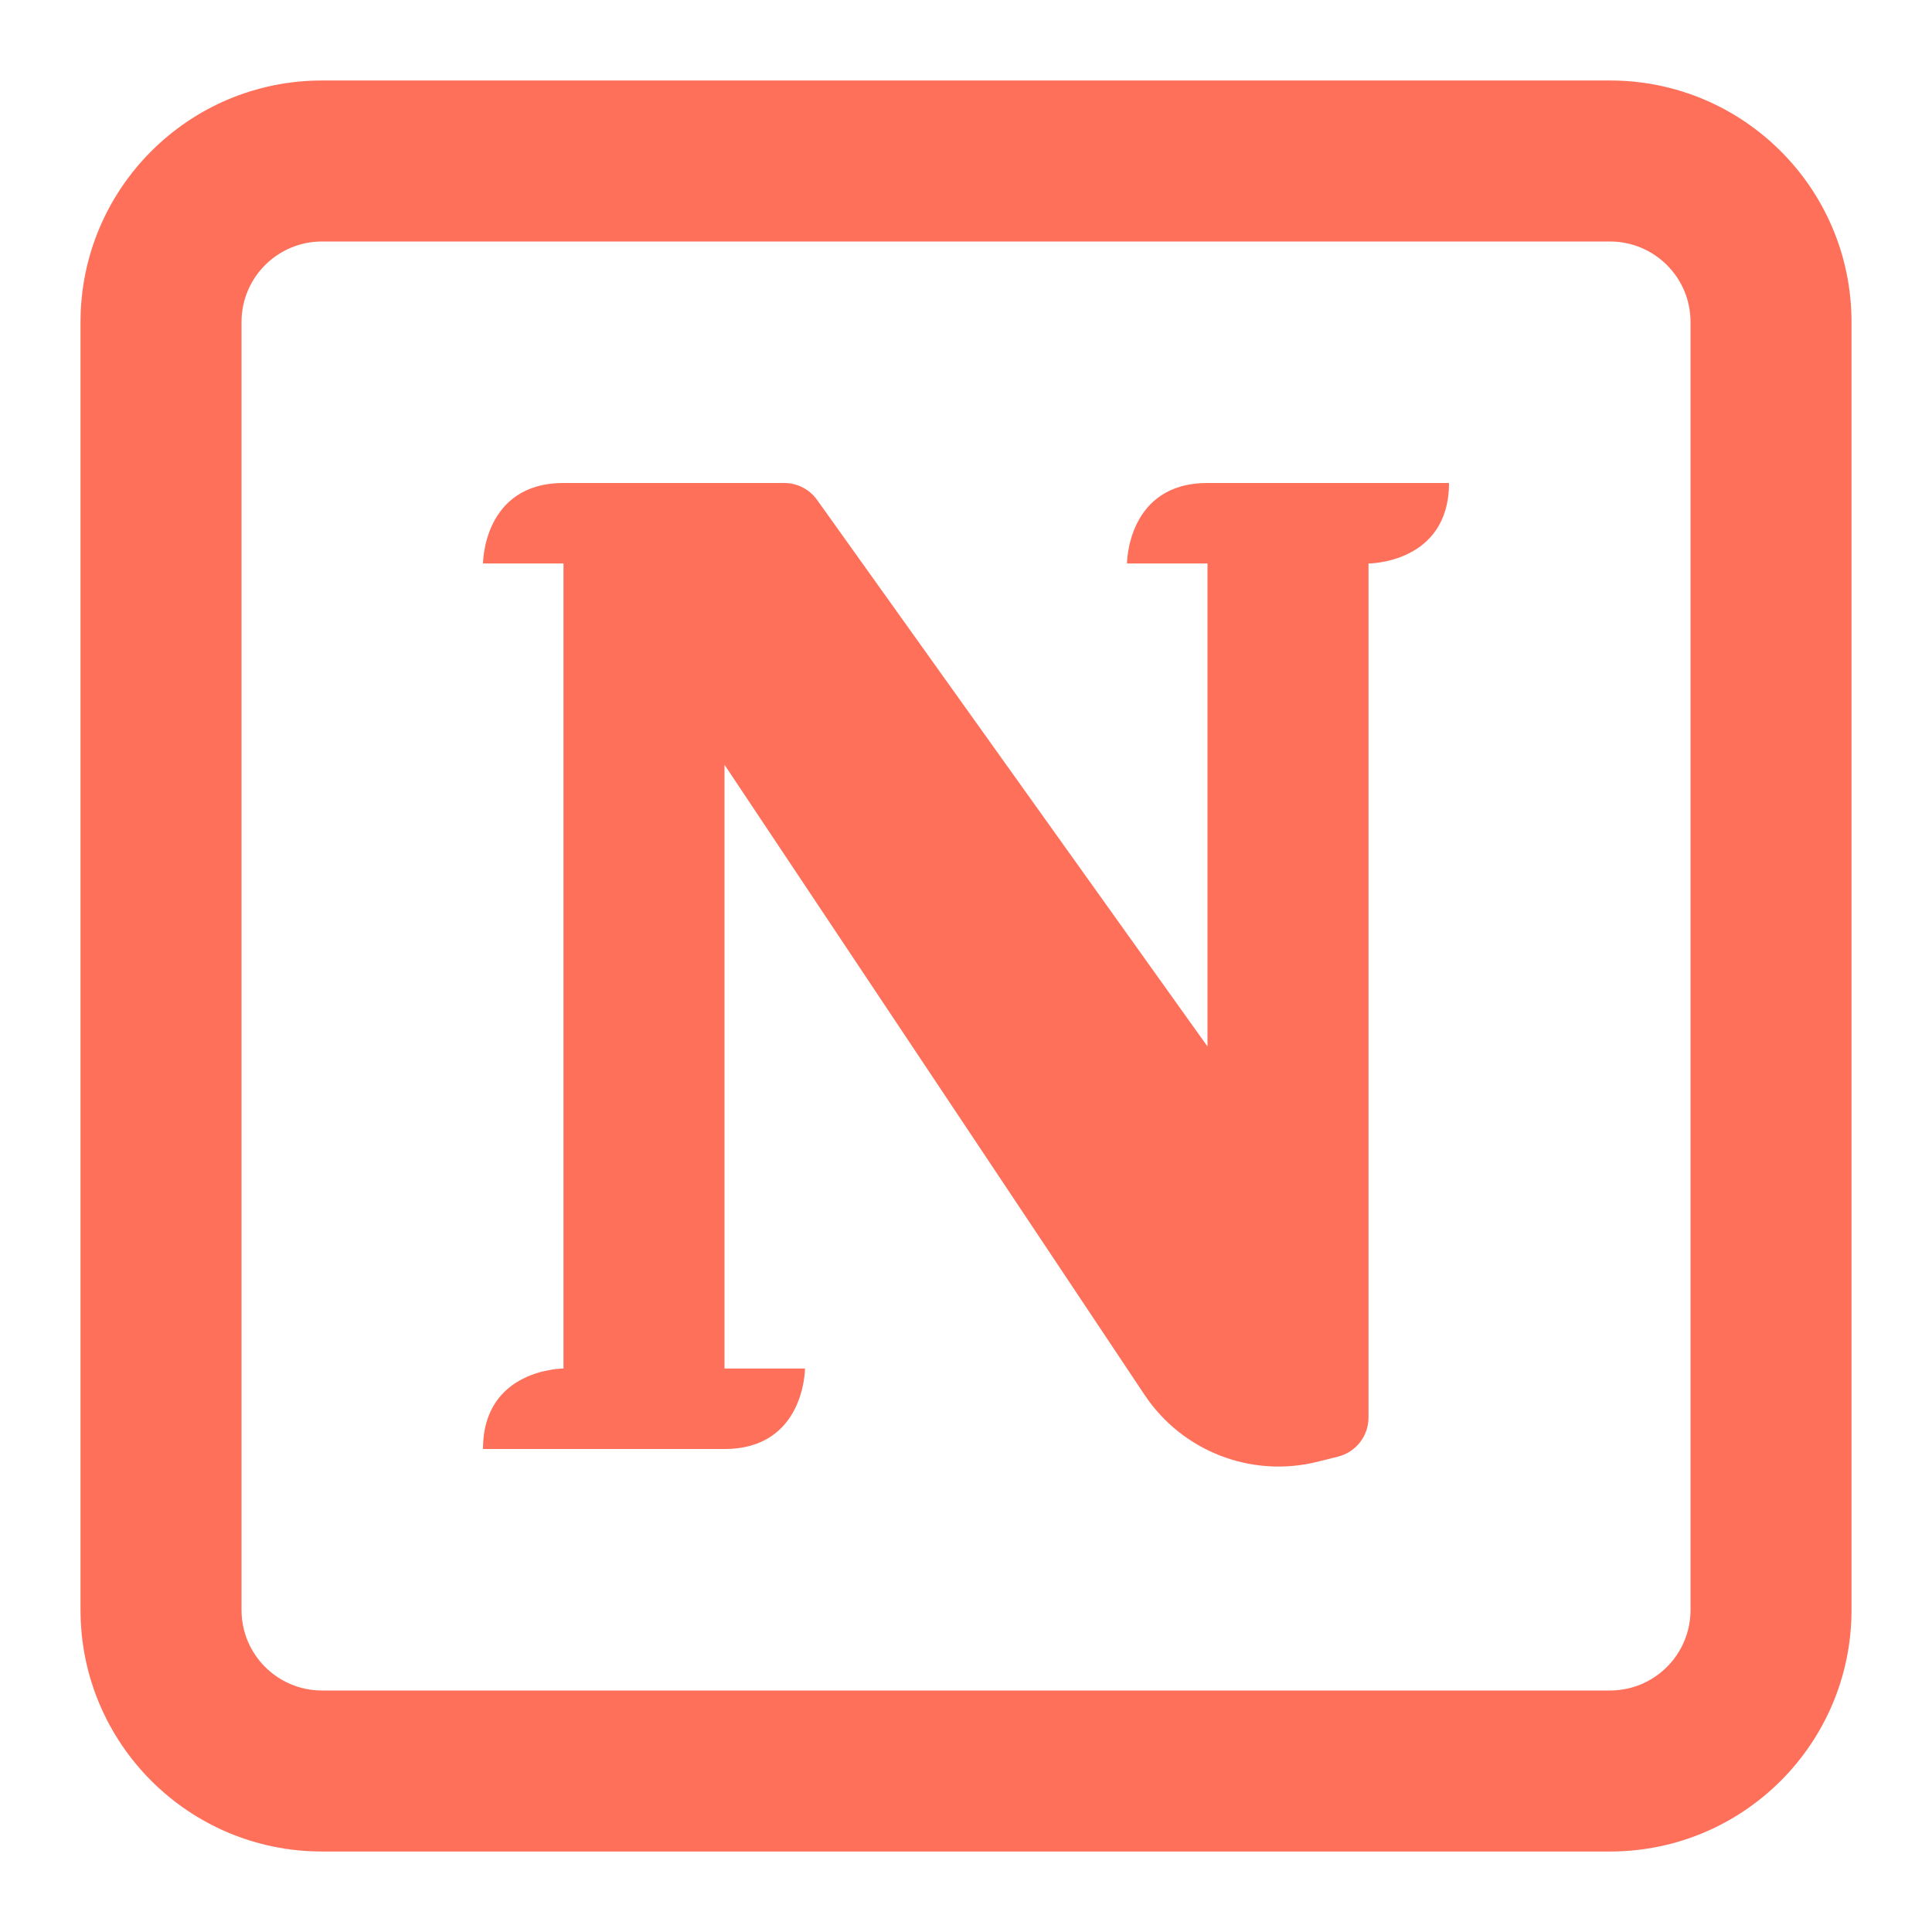
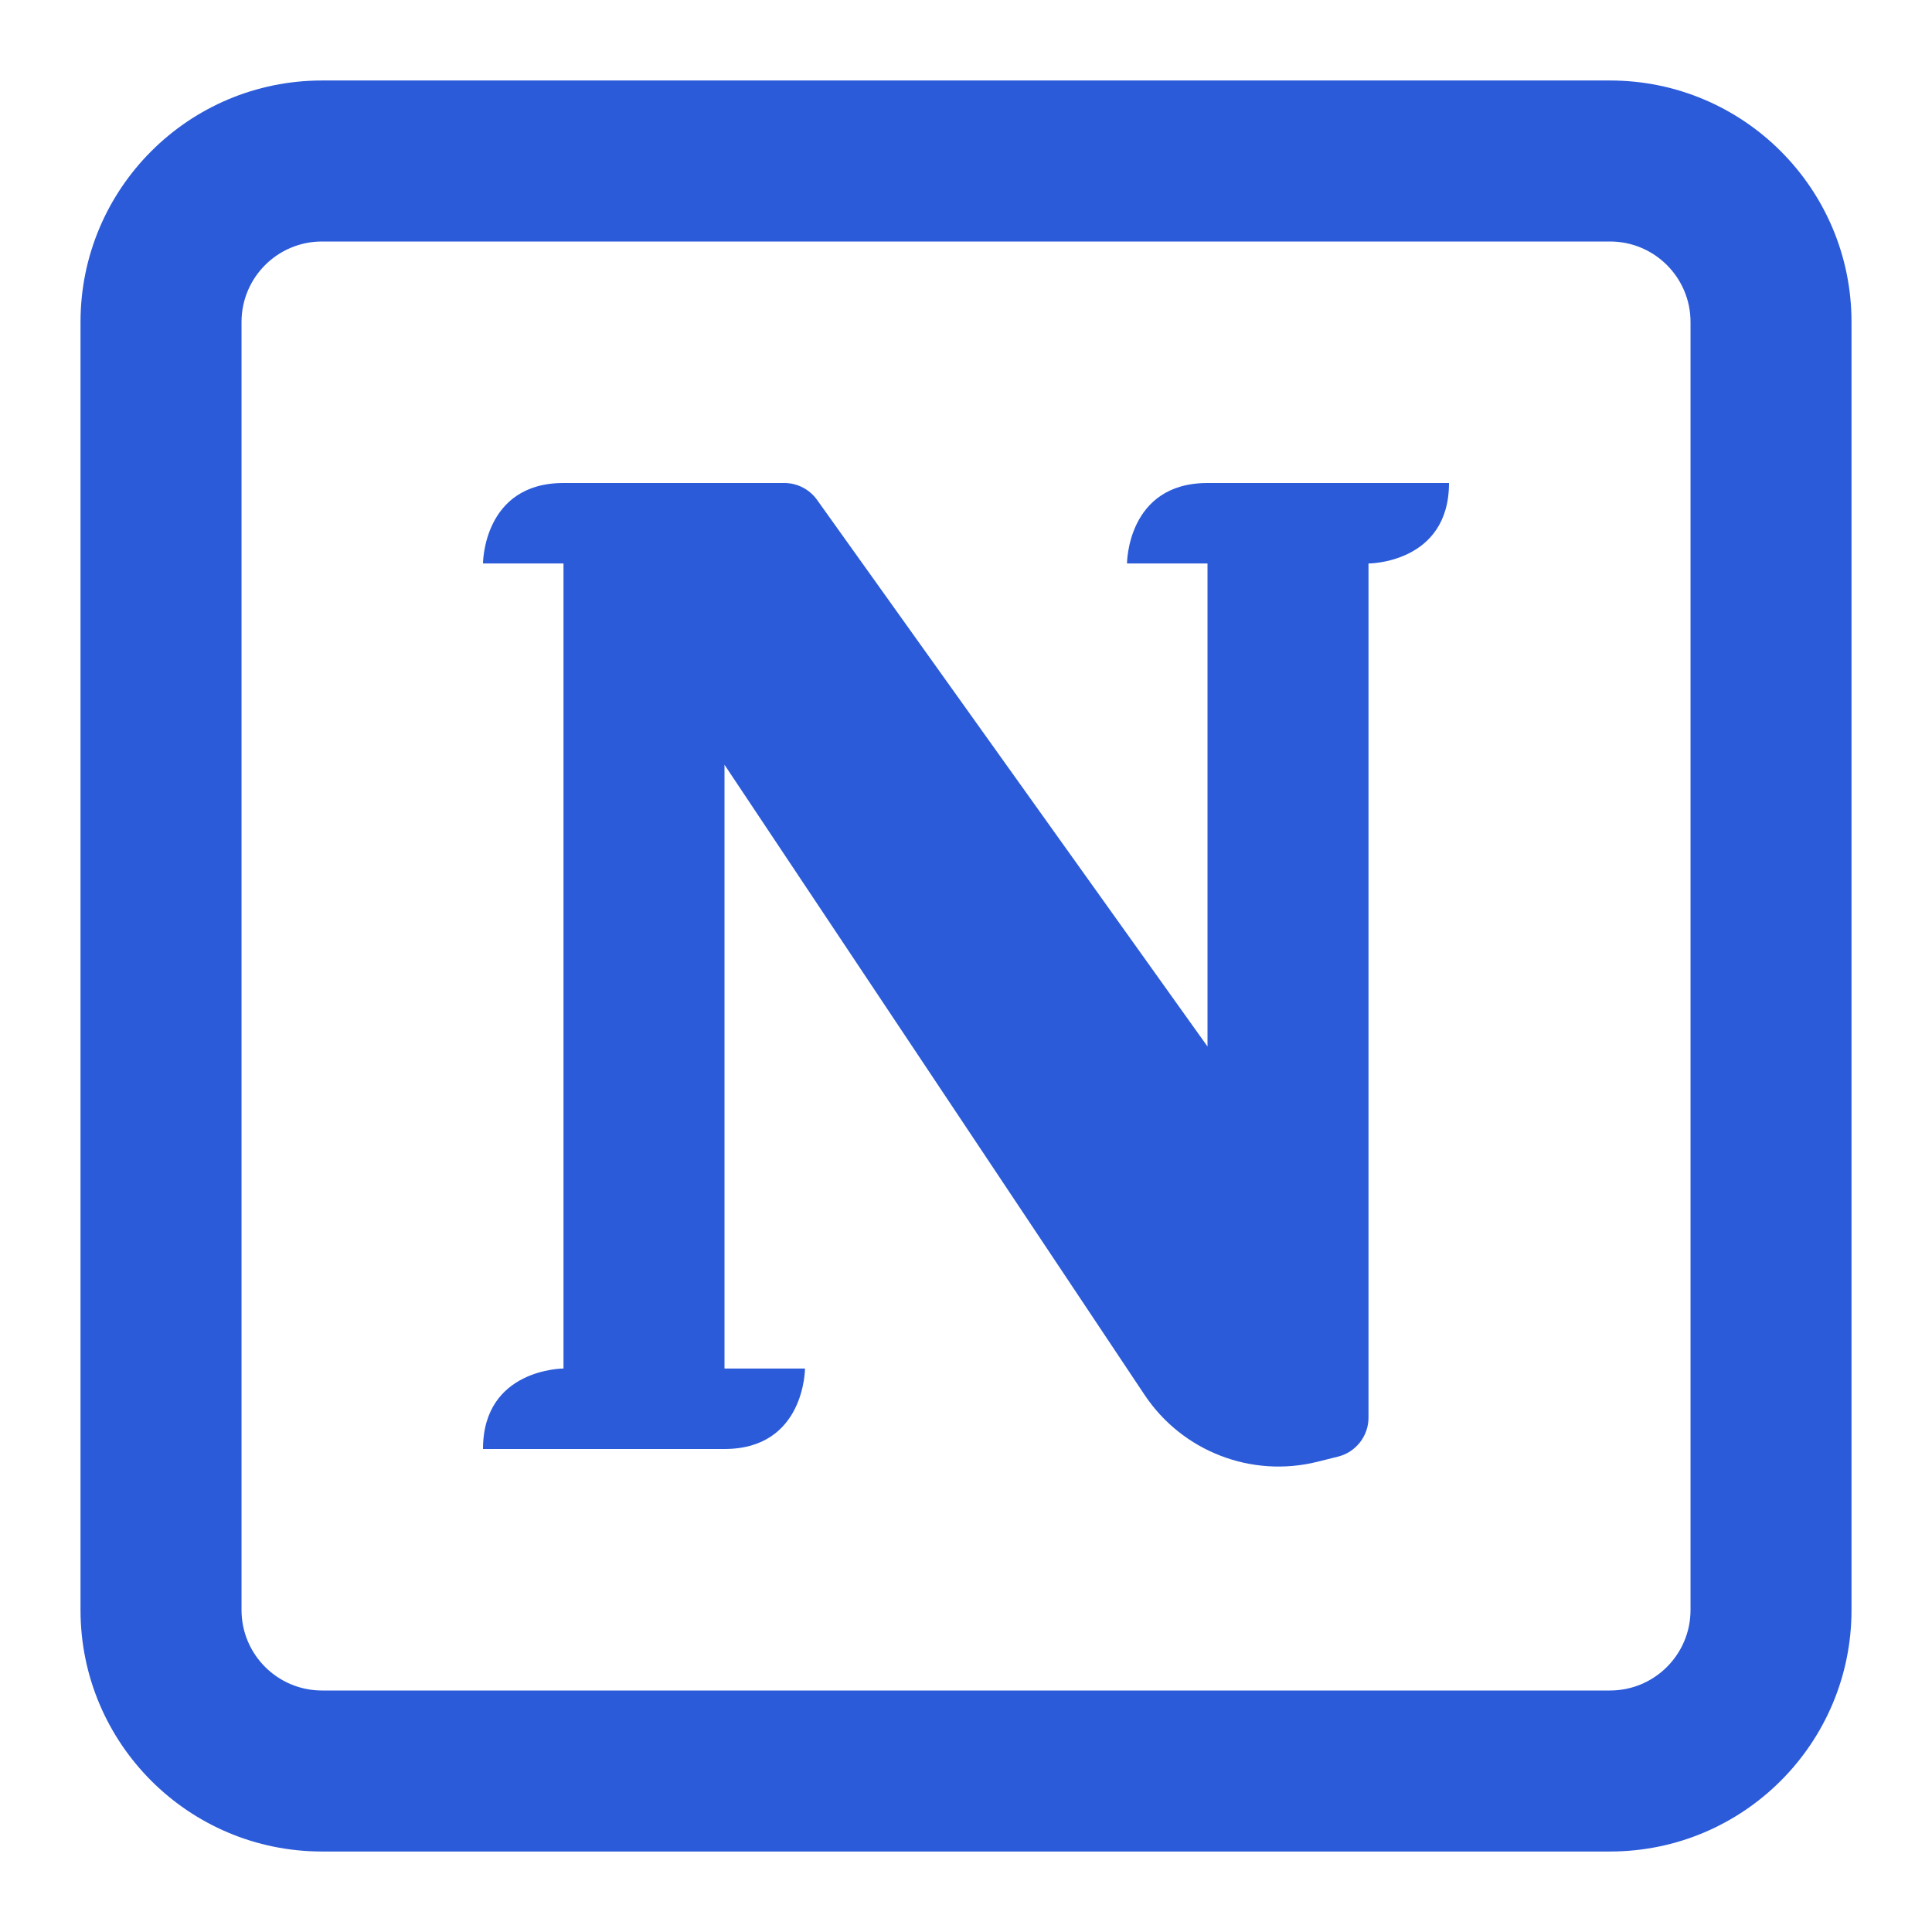
<svg xmlns="http://www.w3.org/2000/svg" width="80" height="80" viewBox="0 0 80 80" fill="none">
-   <path d="M33.333 56.667H30V31.667L47.394 57.758C48.957 60.102 51.825 61.211 54.558 60.527L55.404 60.316C56.146 60.13 56.667 59.463 56.667 58.699V23.333C56.667 23.333 60 23.333 60 20H50C46.667 20 46.667 23.333 46.667 23.333H50V43.333L33.832 20.698C33.519 20.26 33.014 20 32.476 20H23.333C20 20 20 23.333 20 23.333H23.333V56.667C23.333 56.667 20 56.667 20 60H30C33.333 60 33.333 56.667 33.333 56.667Z" fill="#FE705A" />
-   <path fill-rule="evenodd" clip-rule="evenodd" d="M3.334 13.333C3.334 7.81 7.811 3.333 13.334 3.333H66.667C72.19 3.333 76.667 7.81 76.667 13.333V66.667C76.667 72.19 72.19 76.667 66.667 76.667H13.334C7.811 76.667 3.334 72.19 3.334 66.667V13.333ZM13.334 10H66.667C68.508 10 70.001 11.492 70.001 13.333V66.667C70.001 68.508 68.508 70 66.667 70H13.334C11.493 70 10.001 68.508 10.001 66.667V13.333C10.001 11.492 11.493 10 13.334 10Z" fill="#FE705A" />
+   <path d="M33.333 56.667H30V31.667L47.394 57.758C48.957 60.102 51.825 61.211 54.558 60.527L55.404 60.316C56.146 60.13 56.667 59.463 56.667 58.699V23.333C56.667 23.333 60 23.333 60 20H50C46.667 20 46.667 23.333 46.667 23.333H50V43.333L33.832 20.698C33.519 20.26 33.014 20 32.476 20H23.333C20 20 20 23.333 20 23.333H23.333V56.667C23.333 56.667 20 56.667 20 60H30C33.333 60 33.333 56.667 33.333 56.667Z" fill="#2B5BD9" />
+   <path fill-rule="evenodd" clip-rule="evenodd" d="M3.334 13.333C3.334 7.81 7.811 3.333 13.334 3.333H66.667C72.19 3.333 76.667 7.81 76.667 13.333V66.667C76.667 72.19 72.19 76.667 66.667 76.667H13.334C7.811 76.667 3.334 72.19 3.334 66.667V13.333ZM13.334 10H66.667C68.508 10 70.001 11.492 70.001 13.333V66.667C70.001 68.508 68.508 70 66.667 70H13.334C11.493 70 10.001 68.508 10.001 66.667V13.333C10.001 11.492 11.493 10 13.334 10Z" fill="#2B5BD9" />
</svg>
